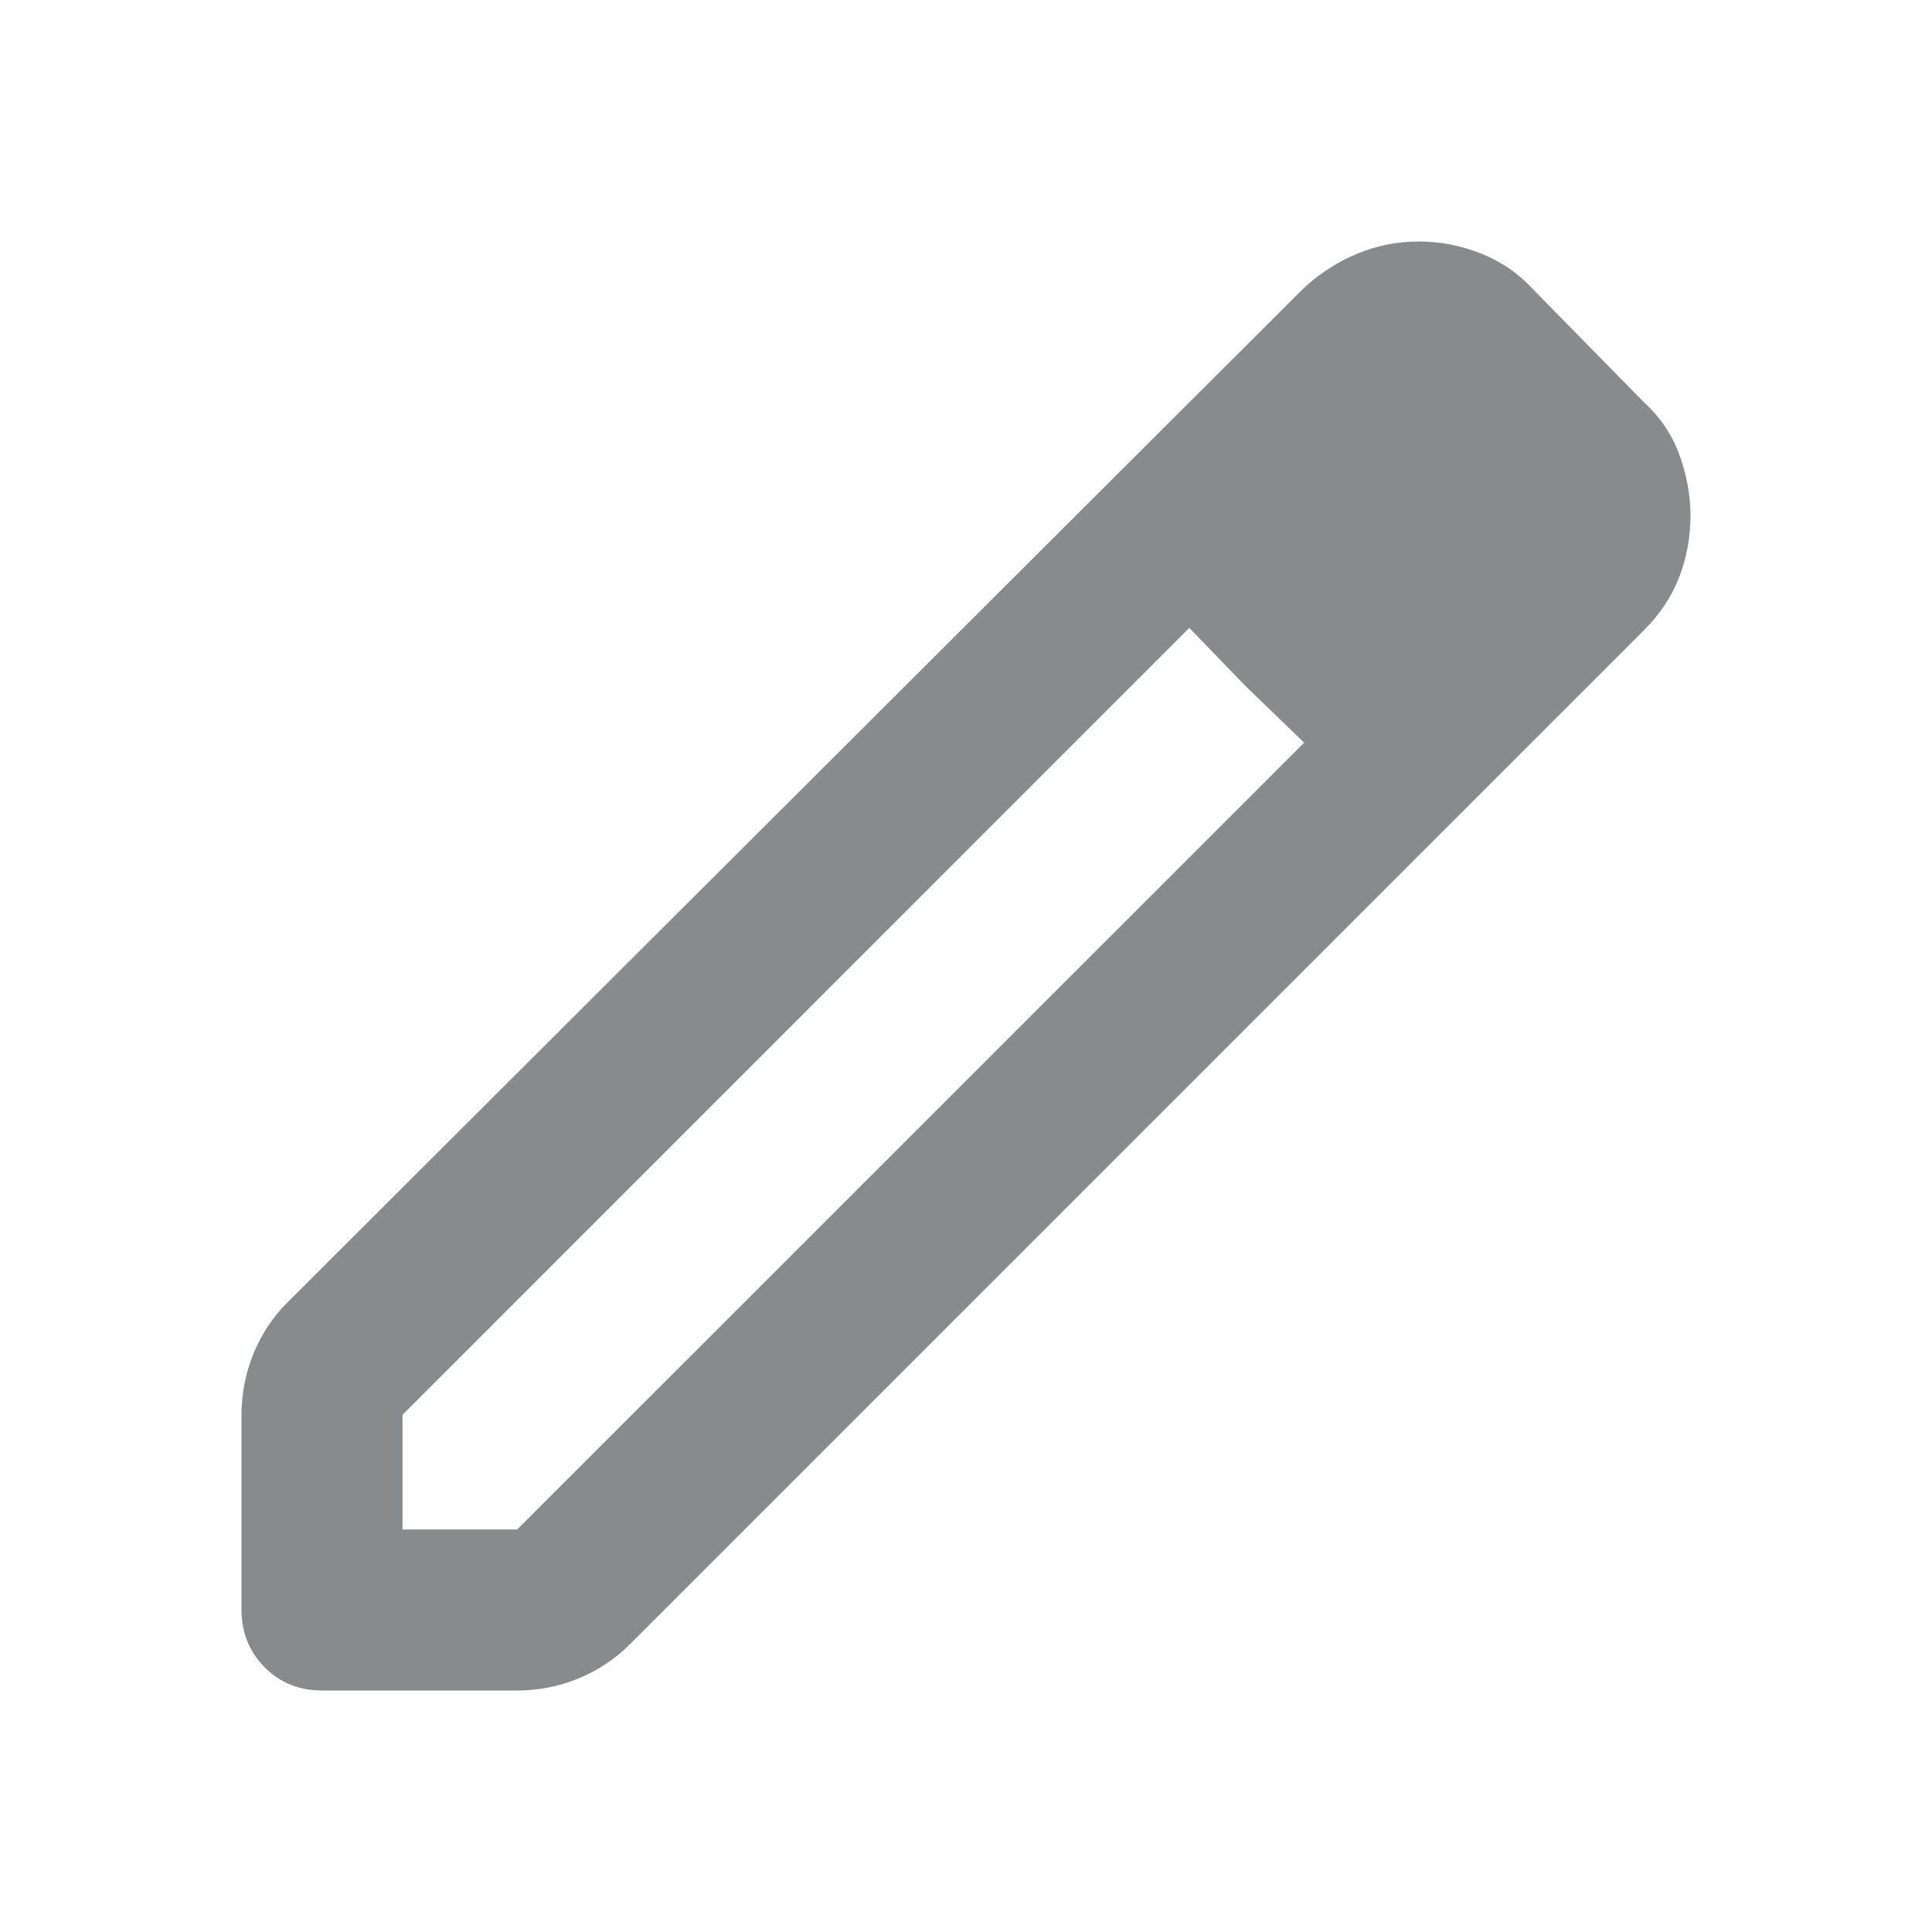
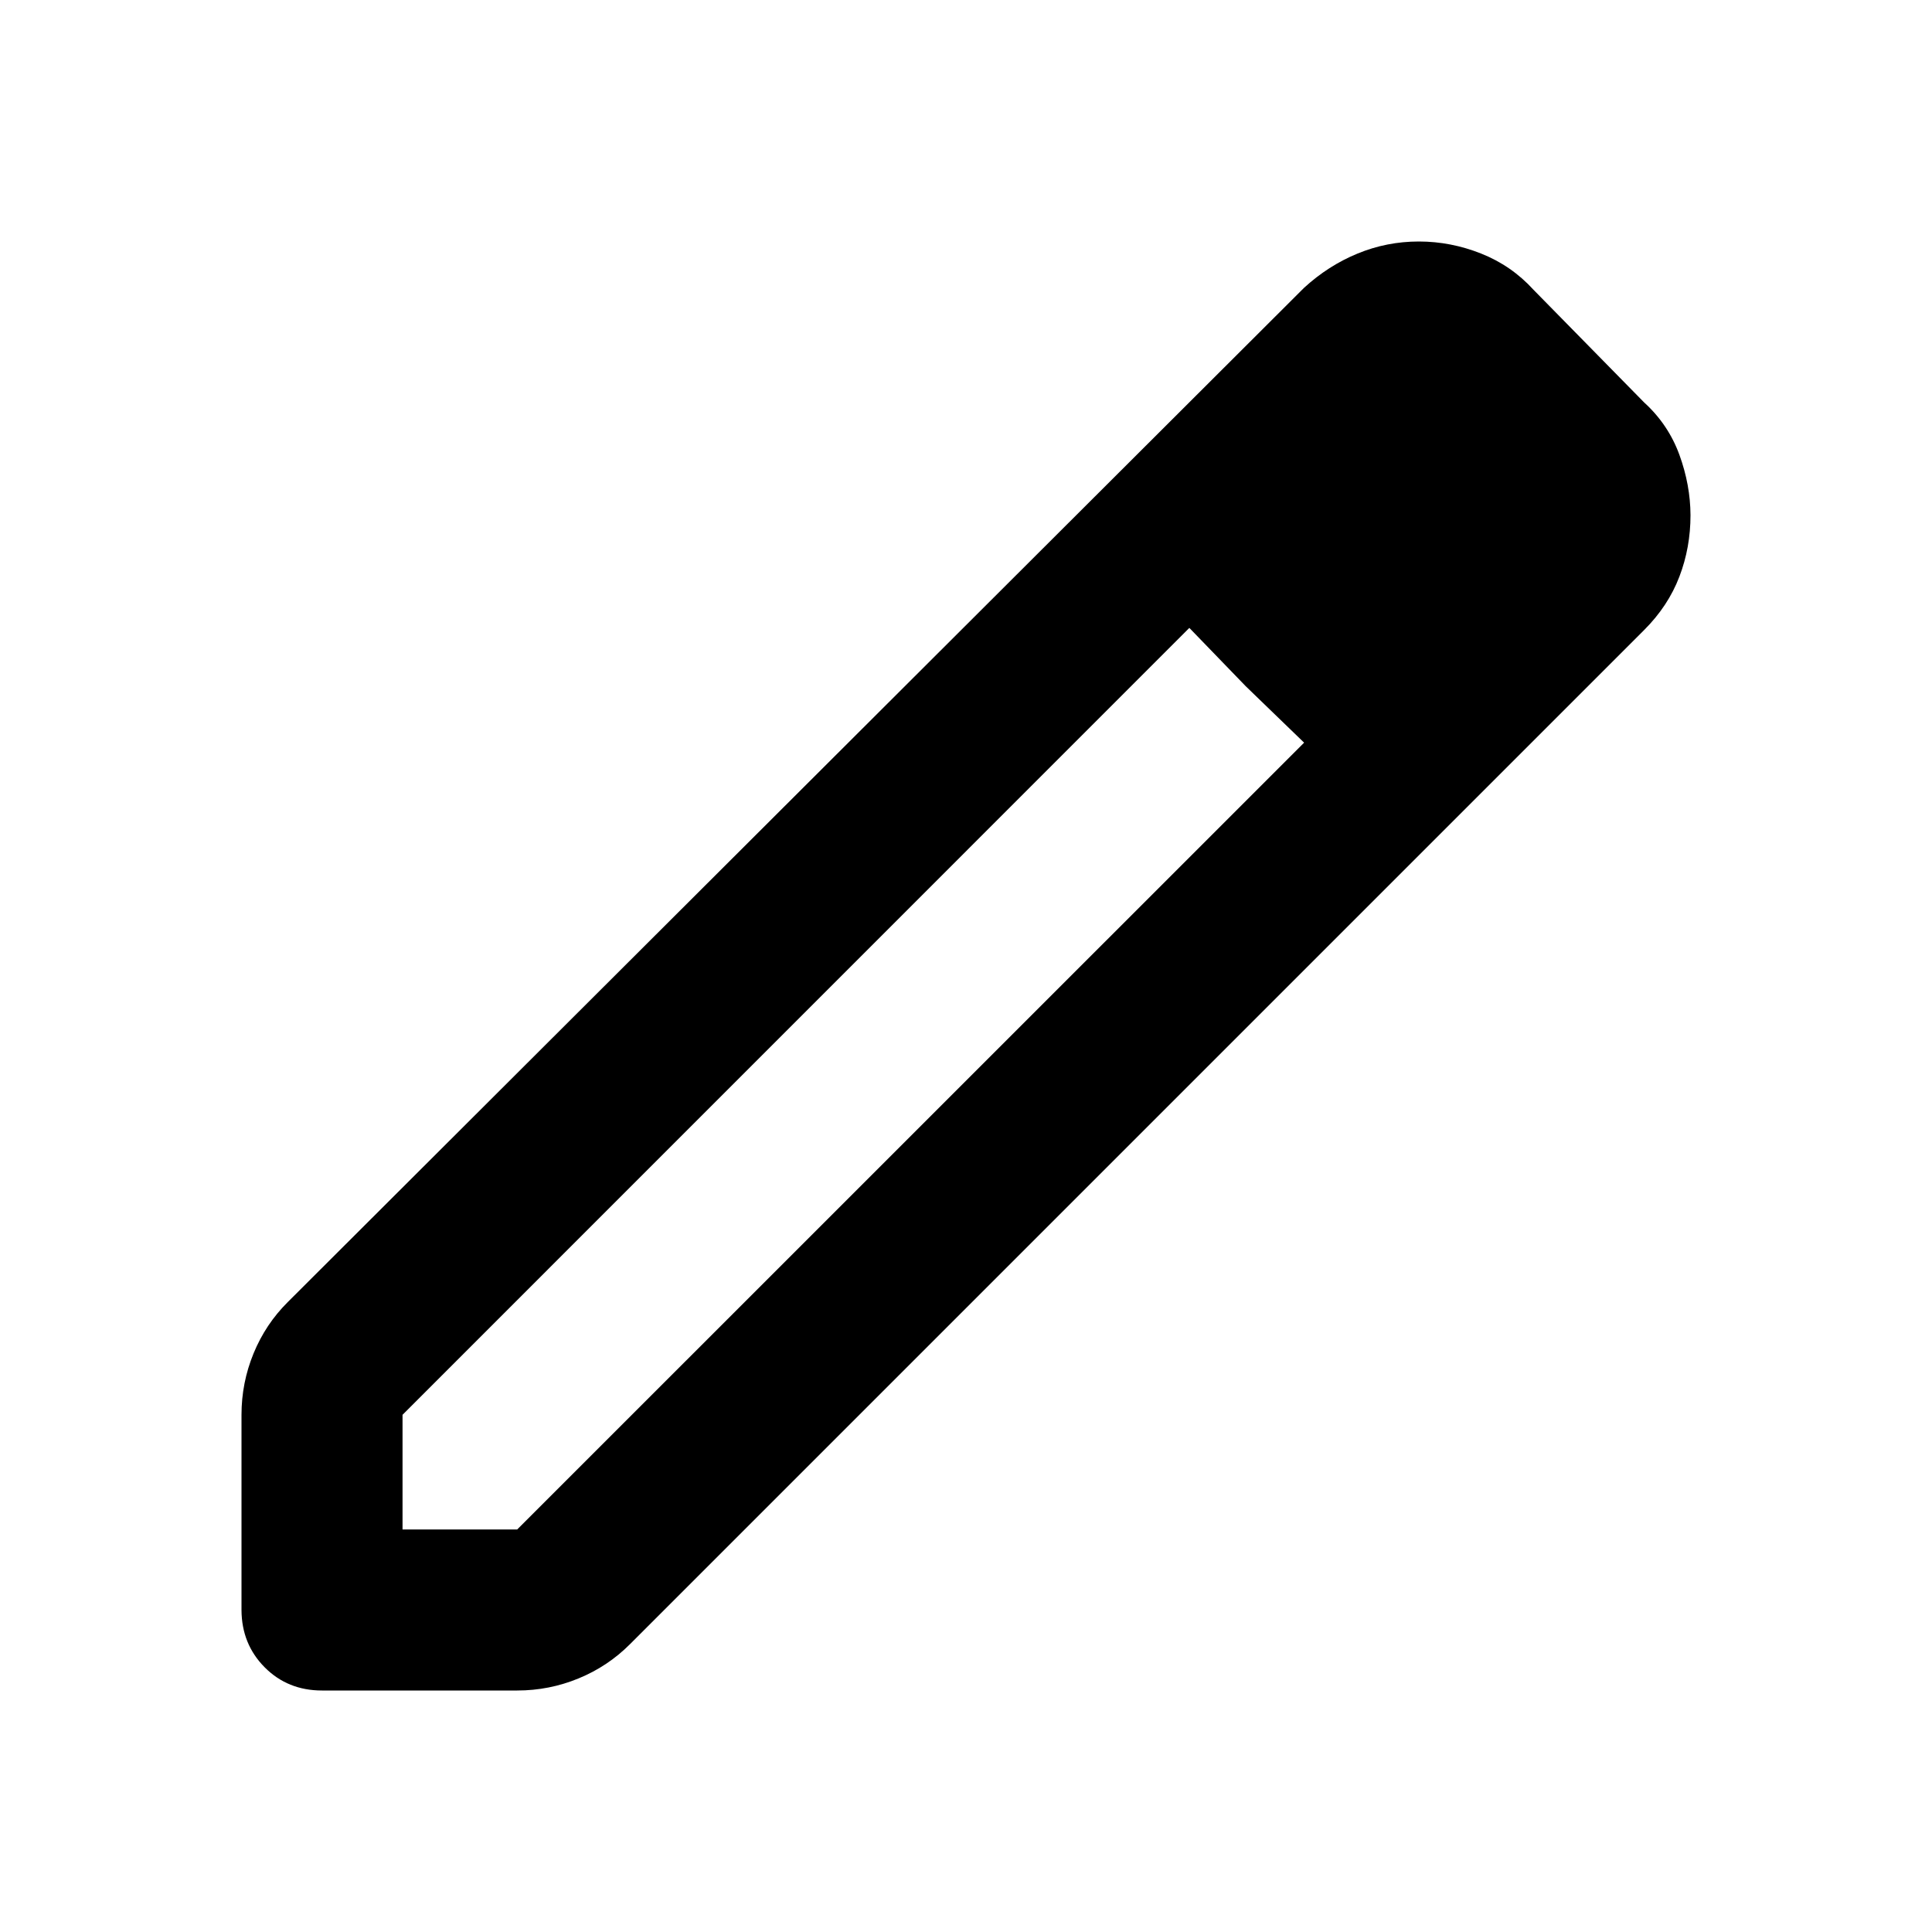
<svg xmlns="http://www.w3.org/2000/svg" width="20" height="20" viewBox="0 0 20 20" fill="none">
-   <path d="M4.167 15.833H5.354L13.5 7.688L12.312 6.5L4.167 14.646V15.833ZM3.333 17.5C3.097 17.5 2.899 17.42 2.74 17.26C2.581 17.1 2.501 16.902 2.5 16.667V14.646C2.5 14.424 2.542 14.212 2.625 14.01C2.708 13.808 2.826 13.631 2.979 13.479L13.5 2.979C13.667 2.826 13.851 2.708 14.053 2.625C14.254 2.542 14.466 2.5 14.688 2.5C14.909 2.5 15.124 2.542 15.333 2.625C15.542 2.708 15.723 2.833 15.875 3L17.021 4.167C17.188 4.319 17.309 4.5 17.385 4.708C17.461 4.917 17.499 5.125 17.5 5.333C17.5 5.556 17.462 5.768 17.385 5.969C17.308 6.171 17.187 6.355 17.021 6.521L6.521 17.021C6.368 17.174 6.191 17.292 5.989 17.375C5.787 17.458 5.576 17.5 5.354 17.5H3.333ZM12.896 7.104L12.312 6.5L13.5 7.688L12.896 7.104Z" fill="#888A8C" />
+   <path d="M4.167 15.833H5.354L13.5 7.688L12.312 6.5L4.167 14.646V15.833ZM3.333 17.5C3.097 17.5 2.899 17.42 2.74 17.26C2.581 17.1 2.501 16.902 2.5 16.667V14.646C2.5 14.424 2.542 14.212 2.625 14.01C2.708 13.808 2.826 13.631 2.979 13.479L13.5 2.979C13.667 2.826 13.851 2.708 14.053 2.625C14.254 2.542 14.466 2.5 14.688 2.5C14.909 2.5 15.124 2.542 15.333 2.625C15.542 2.708 15.723 2.833 15.875 3L17.021 4.167C17.188 4.319 17.309 4.5 17.385 4.708C17.461 4.917 17.499 5.125 17.5 5.333C17.5 5.556 17.462 5.768 17.385 5.969C17.308 6.171 17.187 6.355 17.021 6.521L6.521 17.021C6.368 17.174 6.191 17.292 5.989 17.375C5.787 17.458 5.576 17.5 5.354 17.5H3.333ZM12.896 7.104L12.312 6.5L13.5 7.688L12.896 7.104Z" fill="currentColor" />
</svg>
